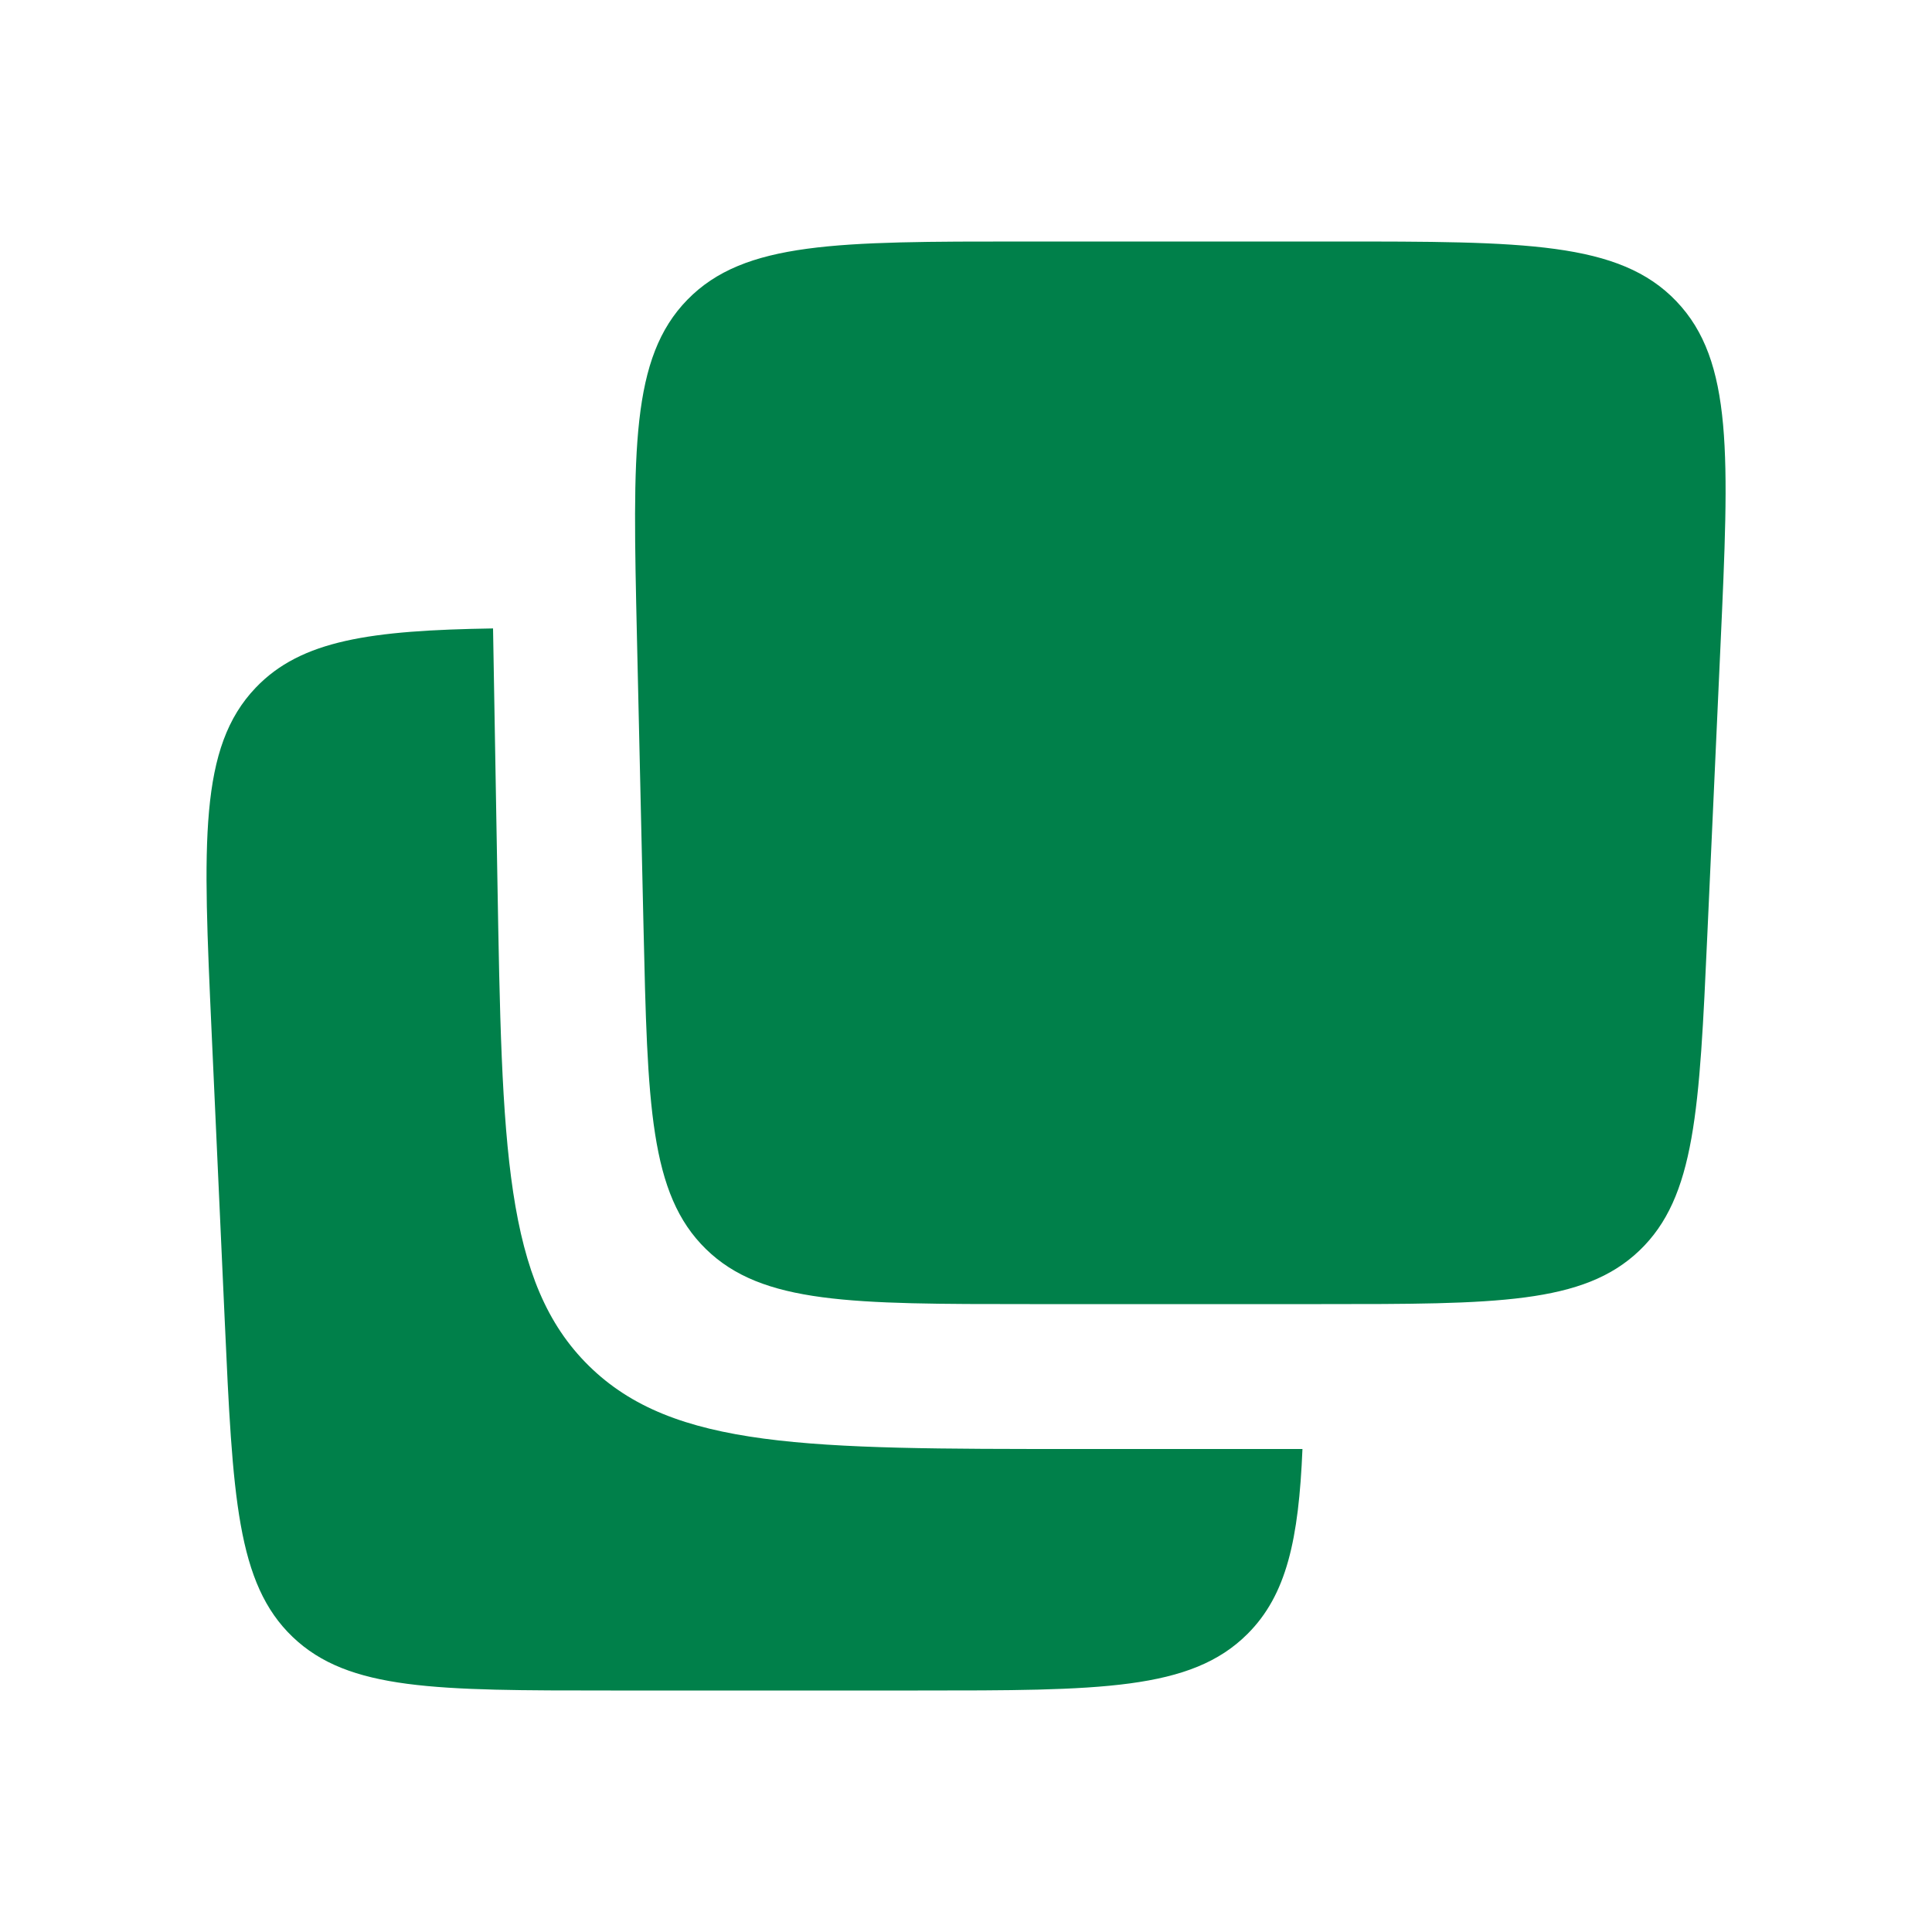
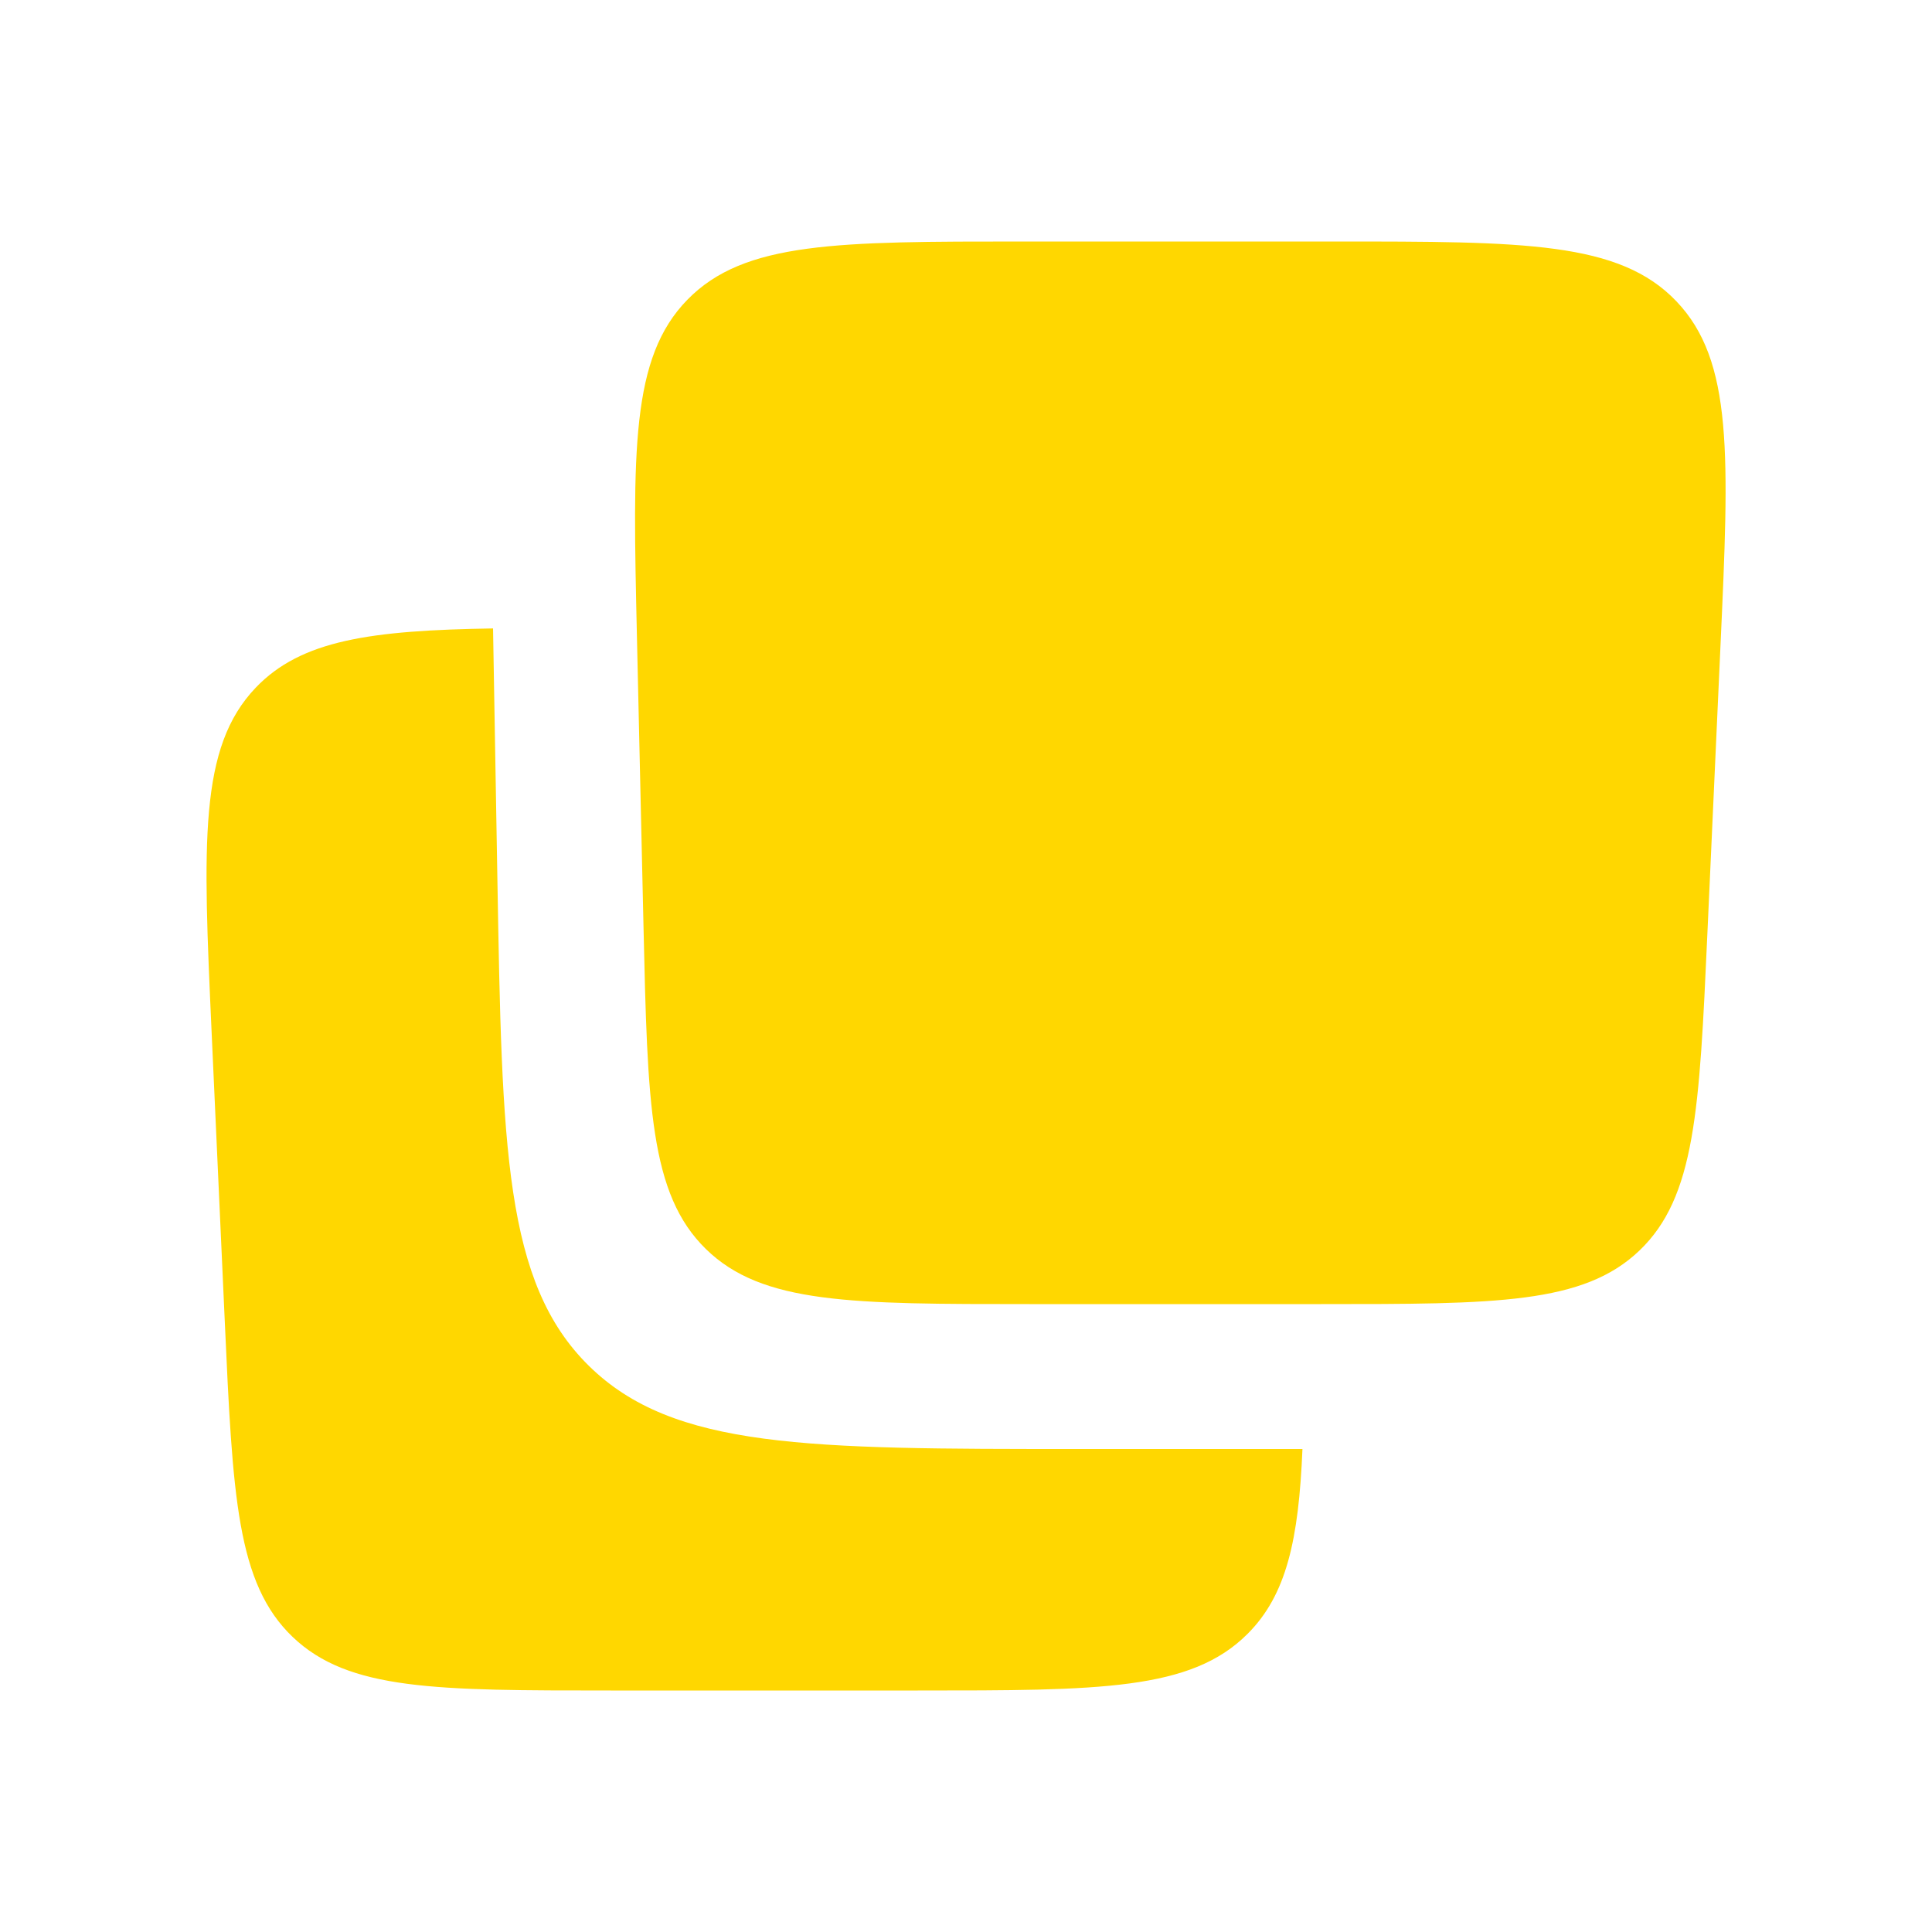
<svg xmlns="http://www.w3.org/2000/svg" width="40" height="40" viewBox="0 0 40 40" fill="none">
-   <path d="M13.187 13.182L13.323 19.182C13.407 22.874 13.449 24.721 14.615 25.86C15.781 27 17.628 27 21.321 27H27.357C30.974 27 32.783 27 33.942 25.892C35.102 24.784 35.184 22.977 35.348 19.363L35.621 13.363C35.8 9.436 35.889 7.473 34.707 6.237C33.526 5 31.56 5 27.629 5H21.185C17.335 5 15.41 5 14.233 6.204C13.056 7.408 13.1 9.332 13.187 13.182Z" fill="#00804A" />
-   <path d="M5.295 14.237C6.236 13.252 7.675 13.051 10.208 13.011L10.298 18.207C10.394 23.774 10.442 26.558 12.193 28.279C13.943 30 16.728 30 22.296 30H26.966C26.888 31.872 26.638 33.02 25.829 33.828C24.658 35 22.772 35 19.001 35H12.646C9.028 35 7.219 35 6.06 33.892C4.9 32.784 4.818 30.977 4.654 27.363L4.381 21.363C4.203 17.437 4.113 15.473 5.295 14.237Z" fill="#00804A" />
+   <path d="M13.187 13.182L13.323 19.182C13.407 22.874 13.449 24.721 14.615 25.86C15.781 27 17.628 27 21.321 27H27.357C30.974 27 32.783 27 33.942 25.892C35.102 24.784 35.184 22.977 35.348 19.363L35.621 13.363C35.8 9.436 35.889 7.473 34.707 6.237C33.526 5 31.56 5 27.629 5H21.185C17.335 5 15.41 5 14.233 6.204C13.056 7.408 13.1 9.332 13.187 13.182Z" fill="#ffd700" />
+   <path d="M5.295 14.237C6.236 13.252 7.675 13.051 10.208 13.011L10.298 18.207C10.394 23.774 10.442 26.558 12.193 28.279C13.943 30 16.728 30 22.296 30H26.966C26.888 31.872 26.638 33.02 25.829 33.828C24.658 35 22.772 35 19.001 35H12.646C9.028 35 7.219 35 6.06 33.892C4.9 32.784 4.818 30.977 4.654 27.363L4.381 21.363C4.203 17.437 4.113 15.473 5.295 14.237Z" fill="#ffd700" />
</svg>
